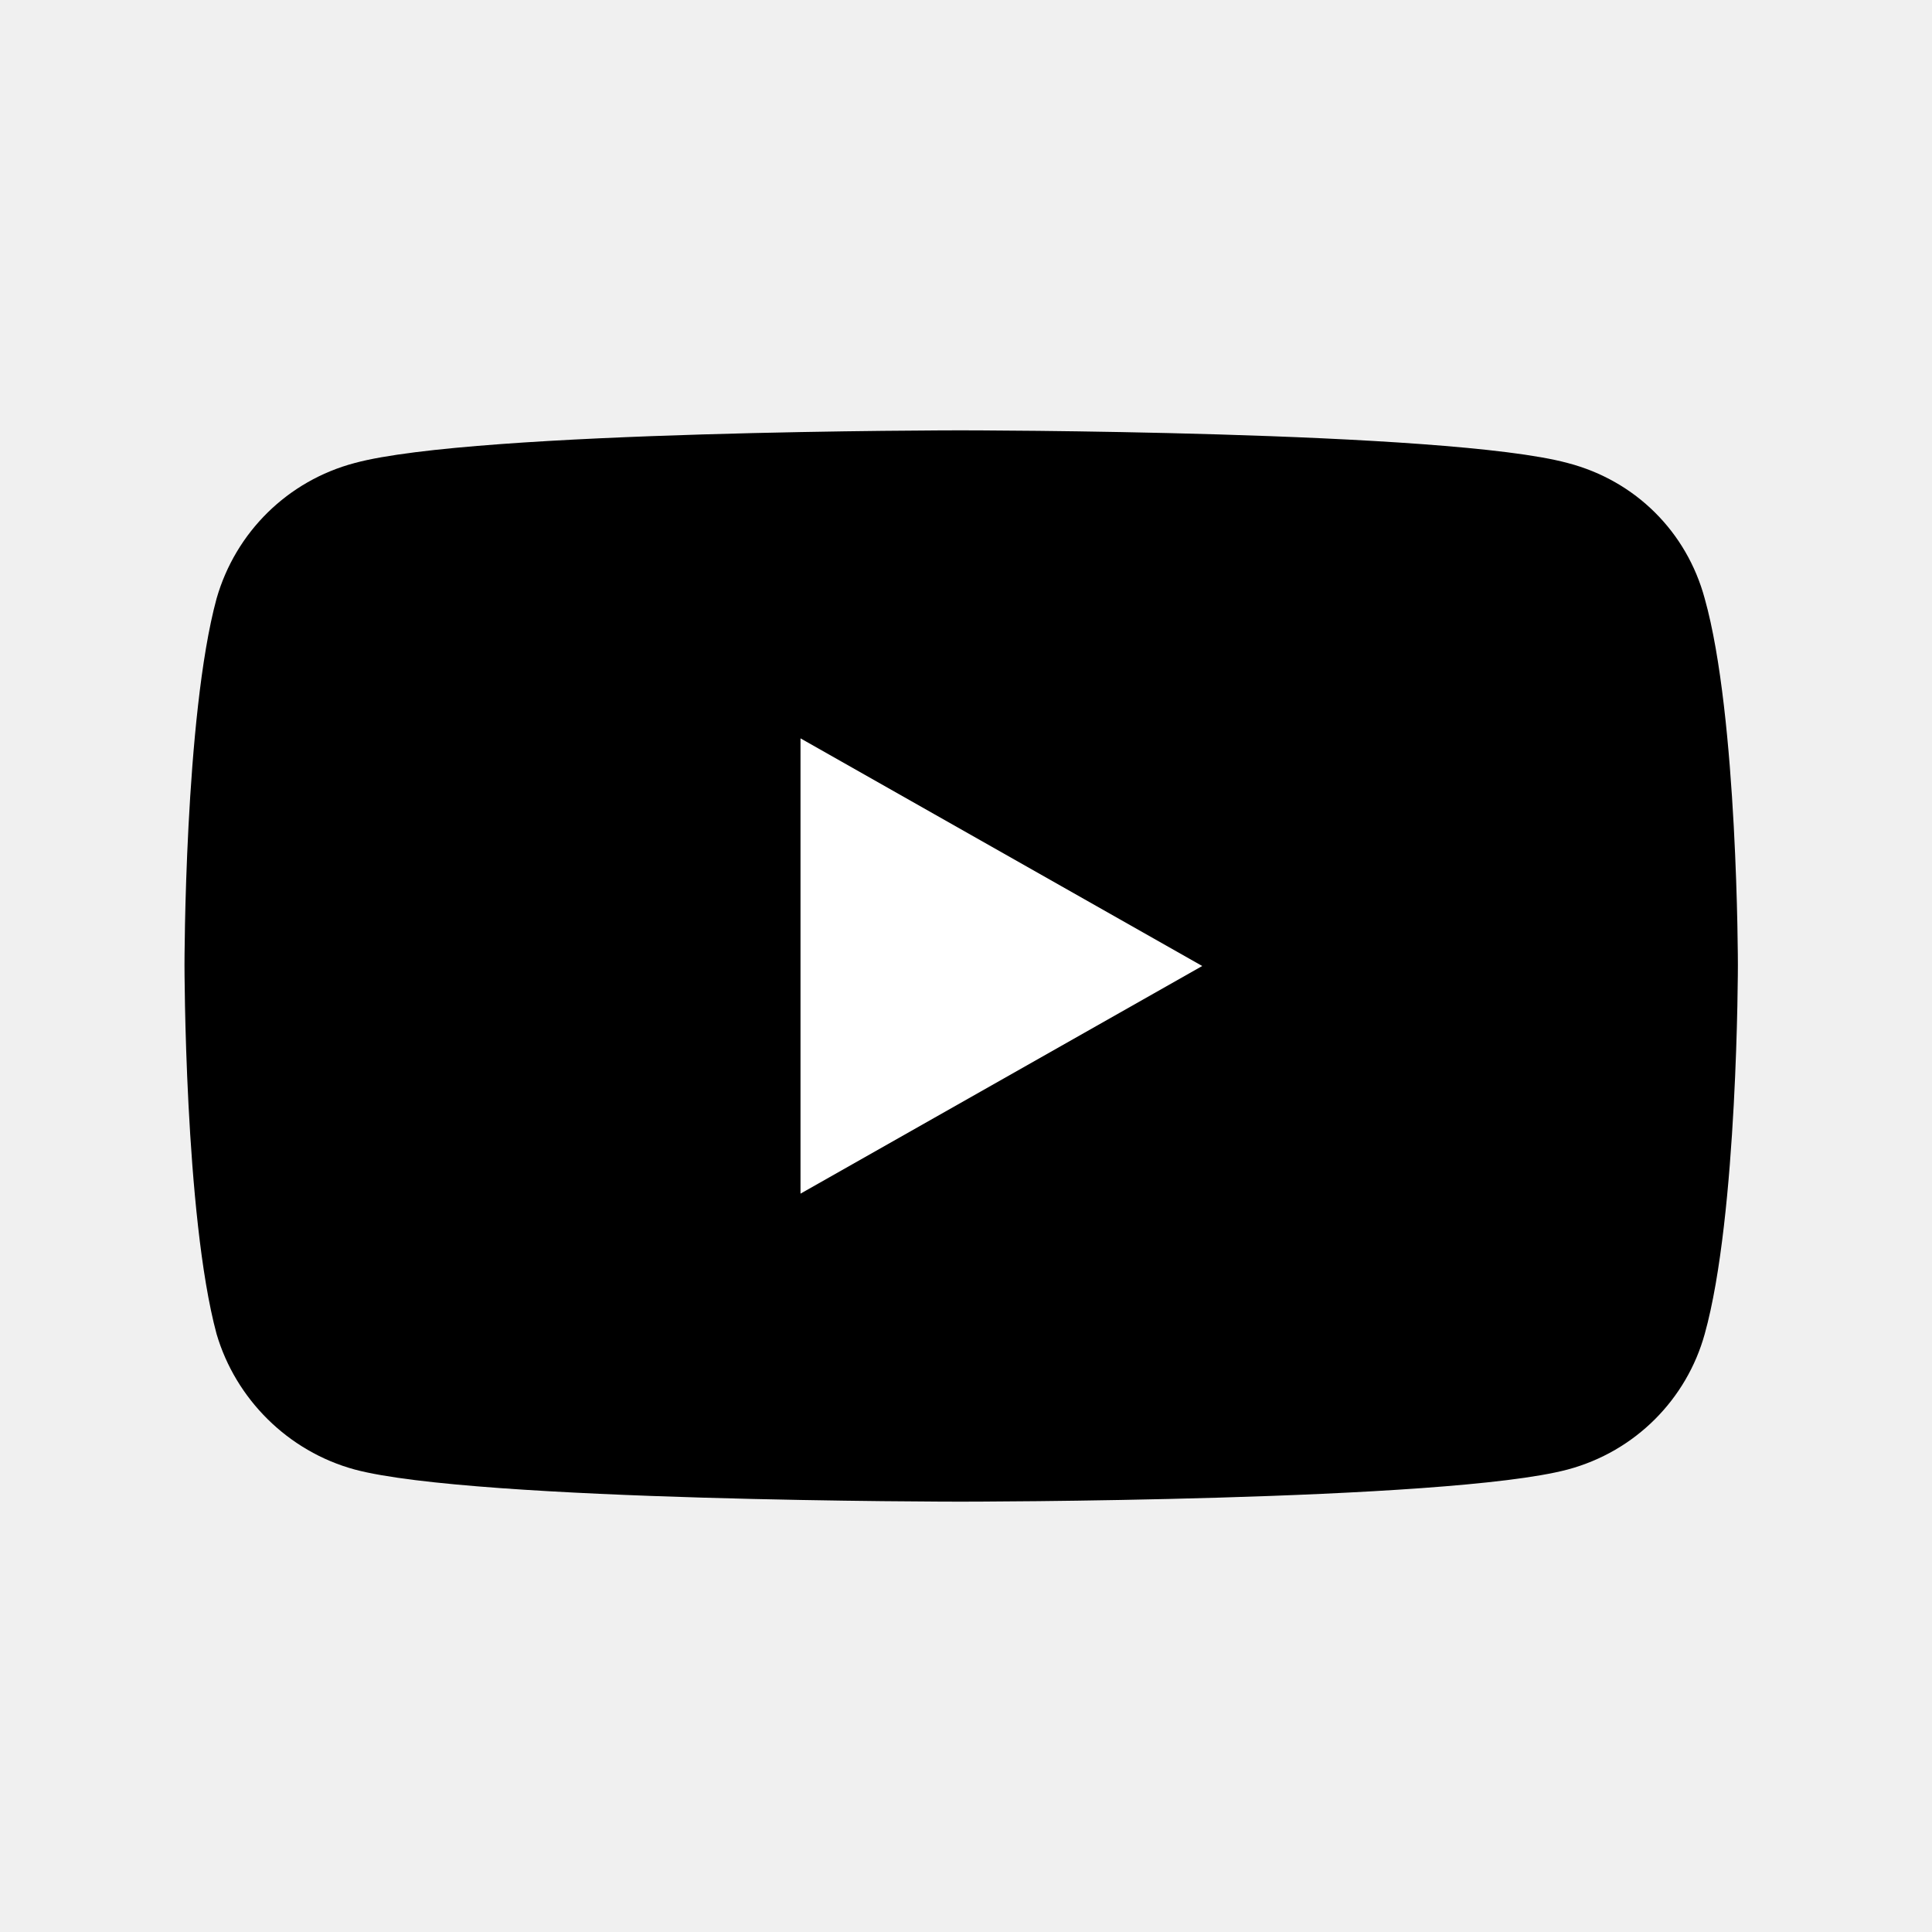
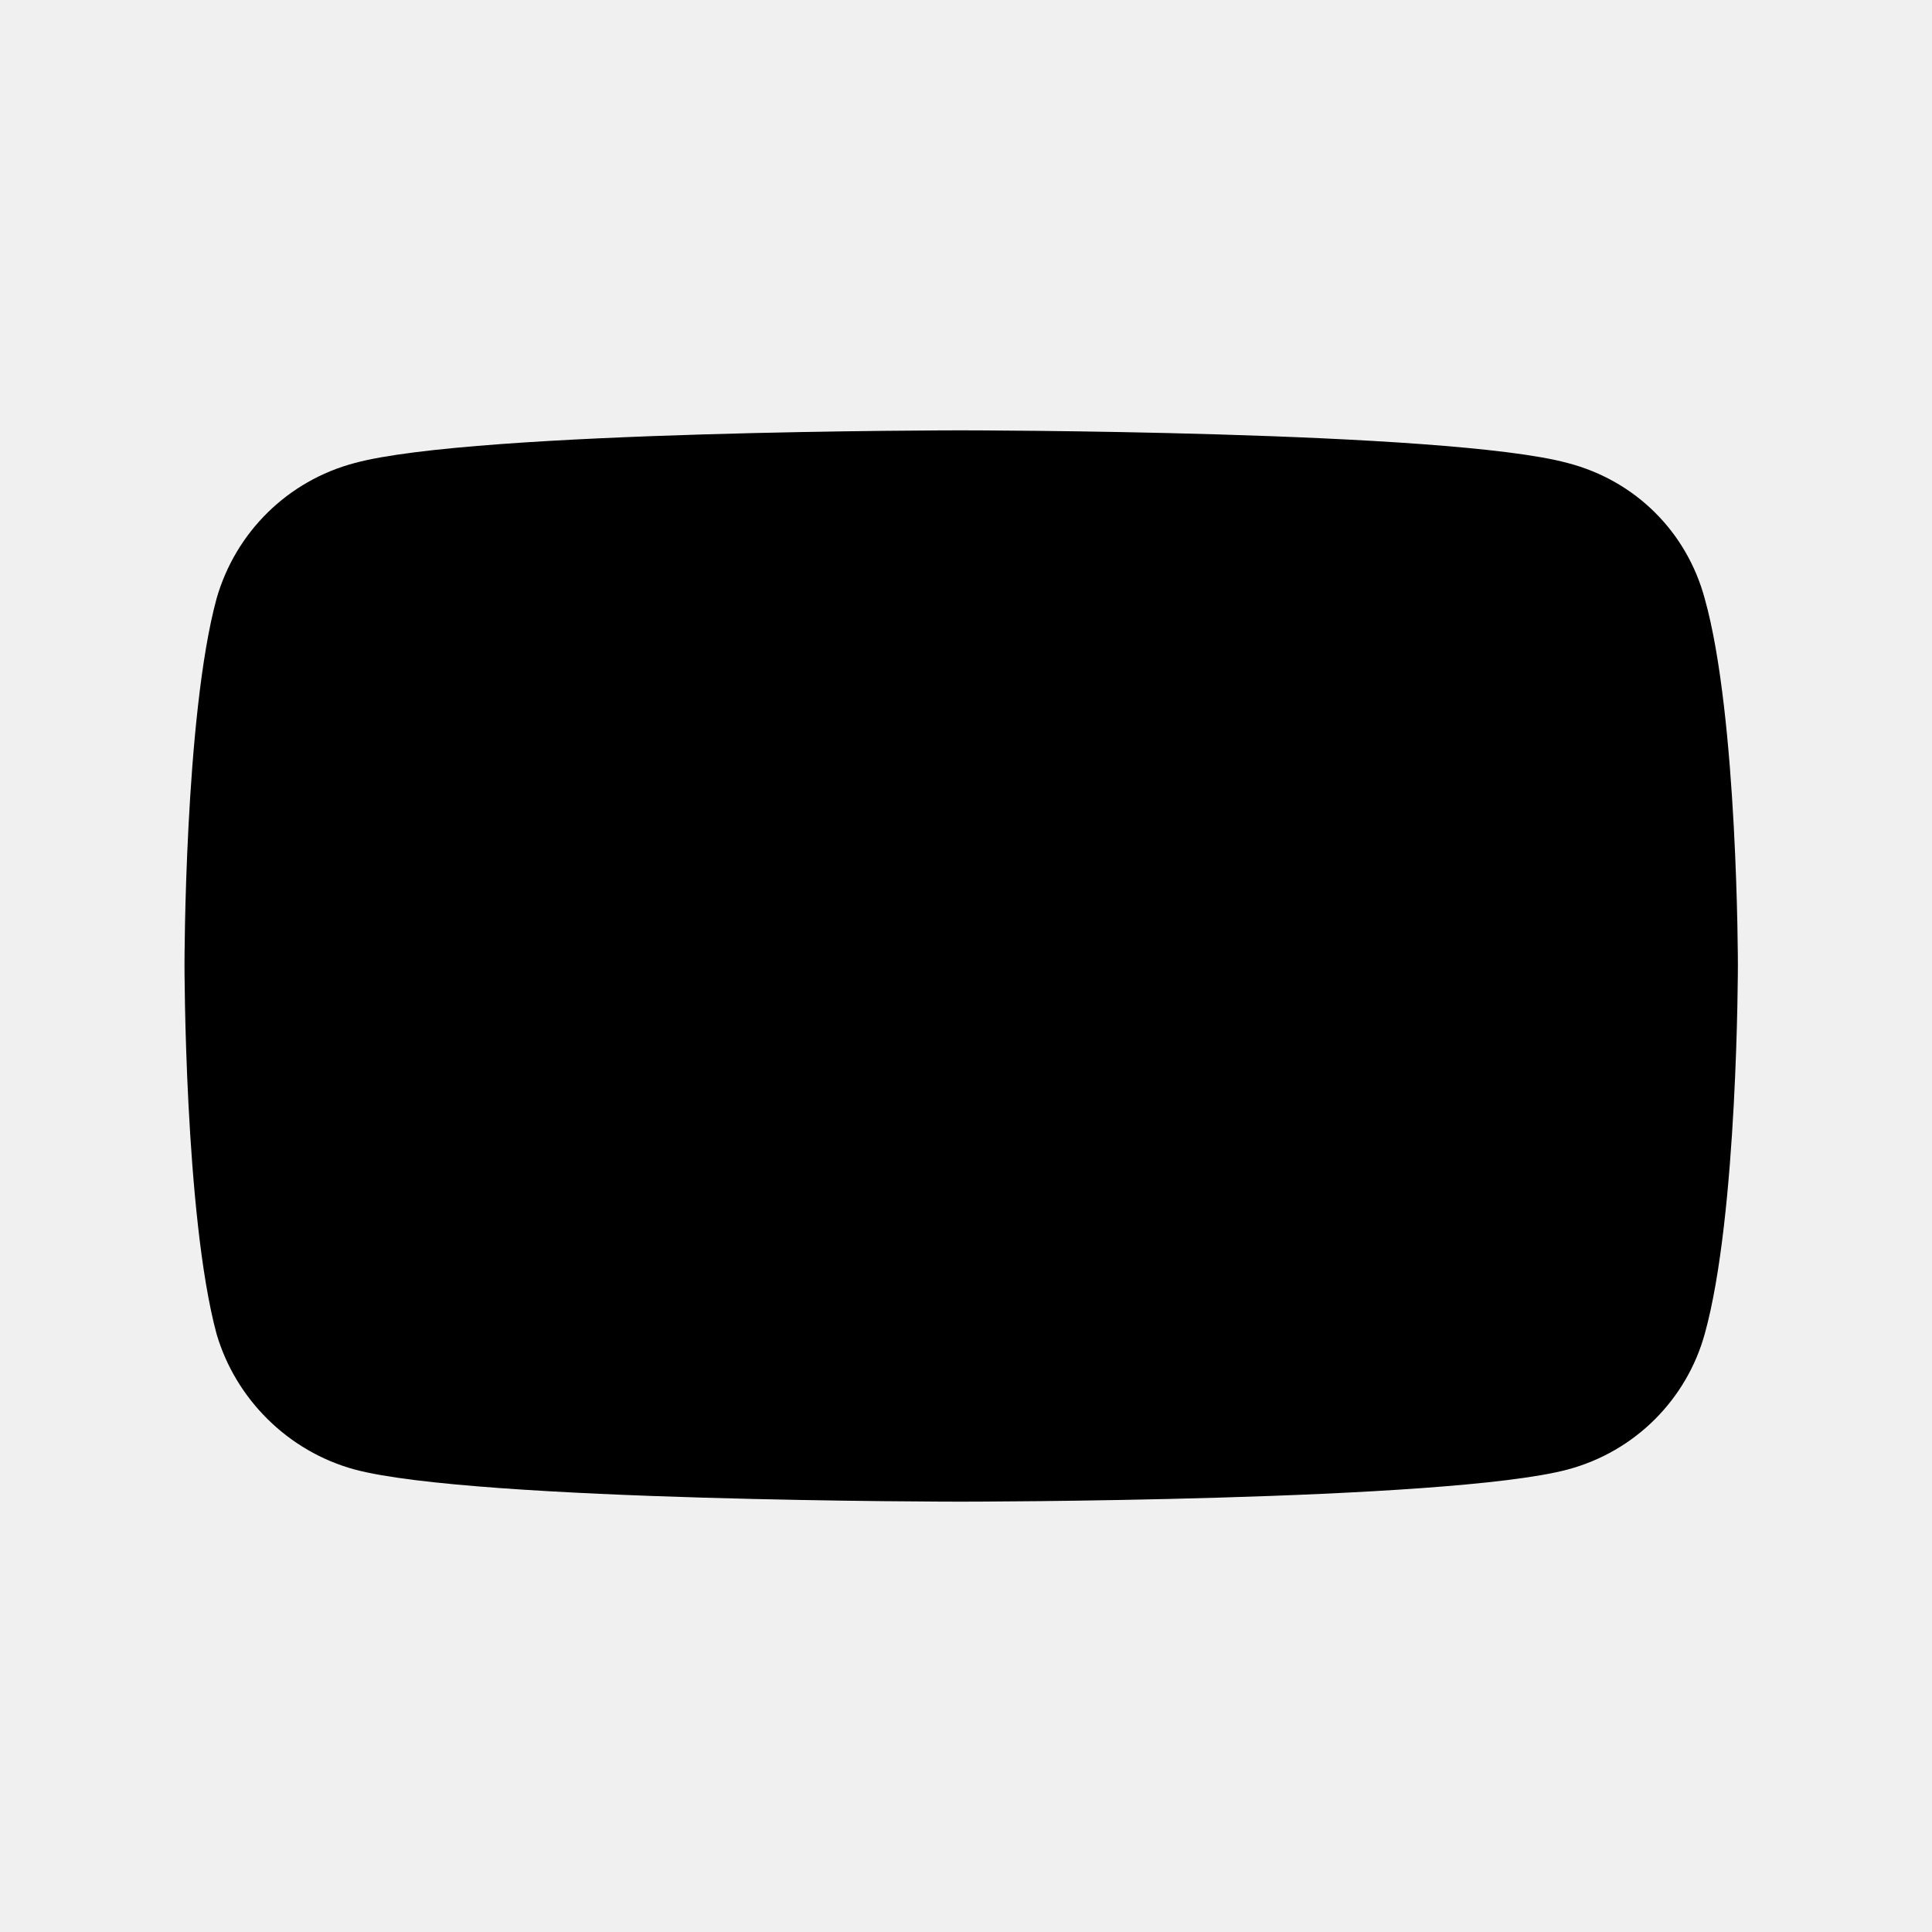
- <svg xmlns="http://www.w3.org/2000/svg" width="100%" height="100%" viewBox="0 0 201 201" version="1.1" xml:space="preserve" style="fill-rule:evenodd;">
+ <svg xmlns="http://www.w3.org/2000/svg" width="100%" height="100%" viewBox="0 0 201 201" version="1.1" xml:space="preserve">
  <g>
    <path class="fillAccent" d="M99.915,156.228C99.915,156.228 150.542,156.228 163.1,152.884C170.171,150.989 175.488,145.528 177.354,138.785C180.805,126.413 180.805,100.389 180.805,100.389C180.805,100.389 180.805,74.531 177.354,62.271C175.488,55.361 170.171,50.011 163.1,48.172C150.542,44.772 99.915,44.772 99.915,44.772C99.915,44.772 49.401,44.772 36.9,48.172C29.943,50.011 24.512,55.361 22.532,62.271C19.195,74.531 19.195,100.389 19.195,100.389C19.195,100.389 19.195,126.413 22.532,138.785C24.512,145.528 29.943,150.989 36.9,152.884C49.401,156.228 99.915,156.228 99.915,156.228Z" />
-     <path d="M125.077,100.5L83.282,76.816L83.282,124.184L125.077,100.5Z" style="fill:white;" />
+     <path class="fillBgSheet" d="M125.077,100.5L83.282,76.816L83.282,124.184L125.077,100.5Z" />
  </g>
</svg>
